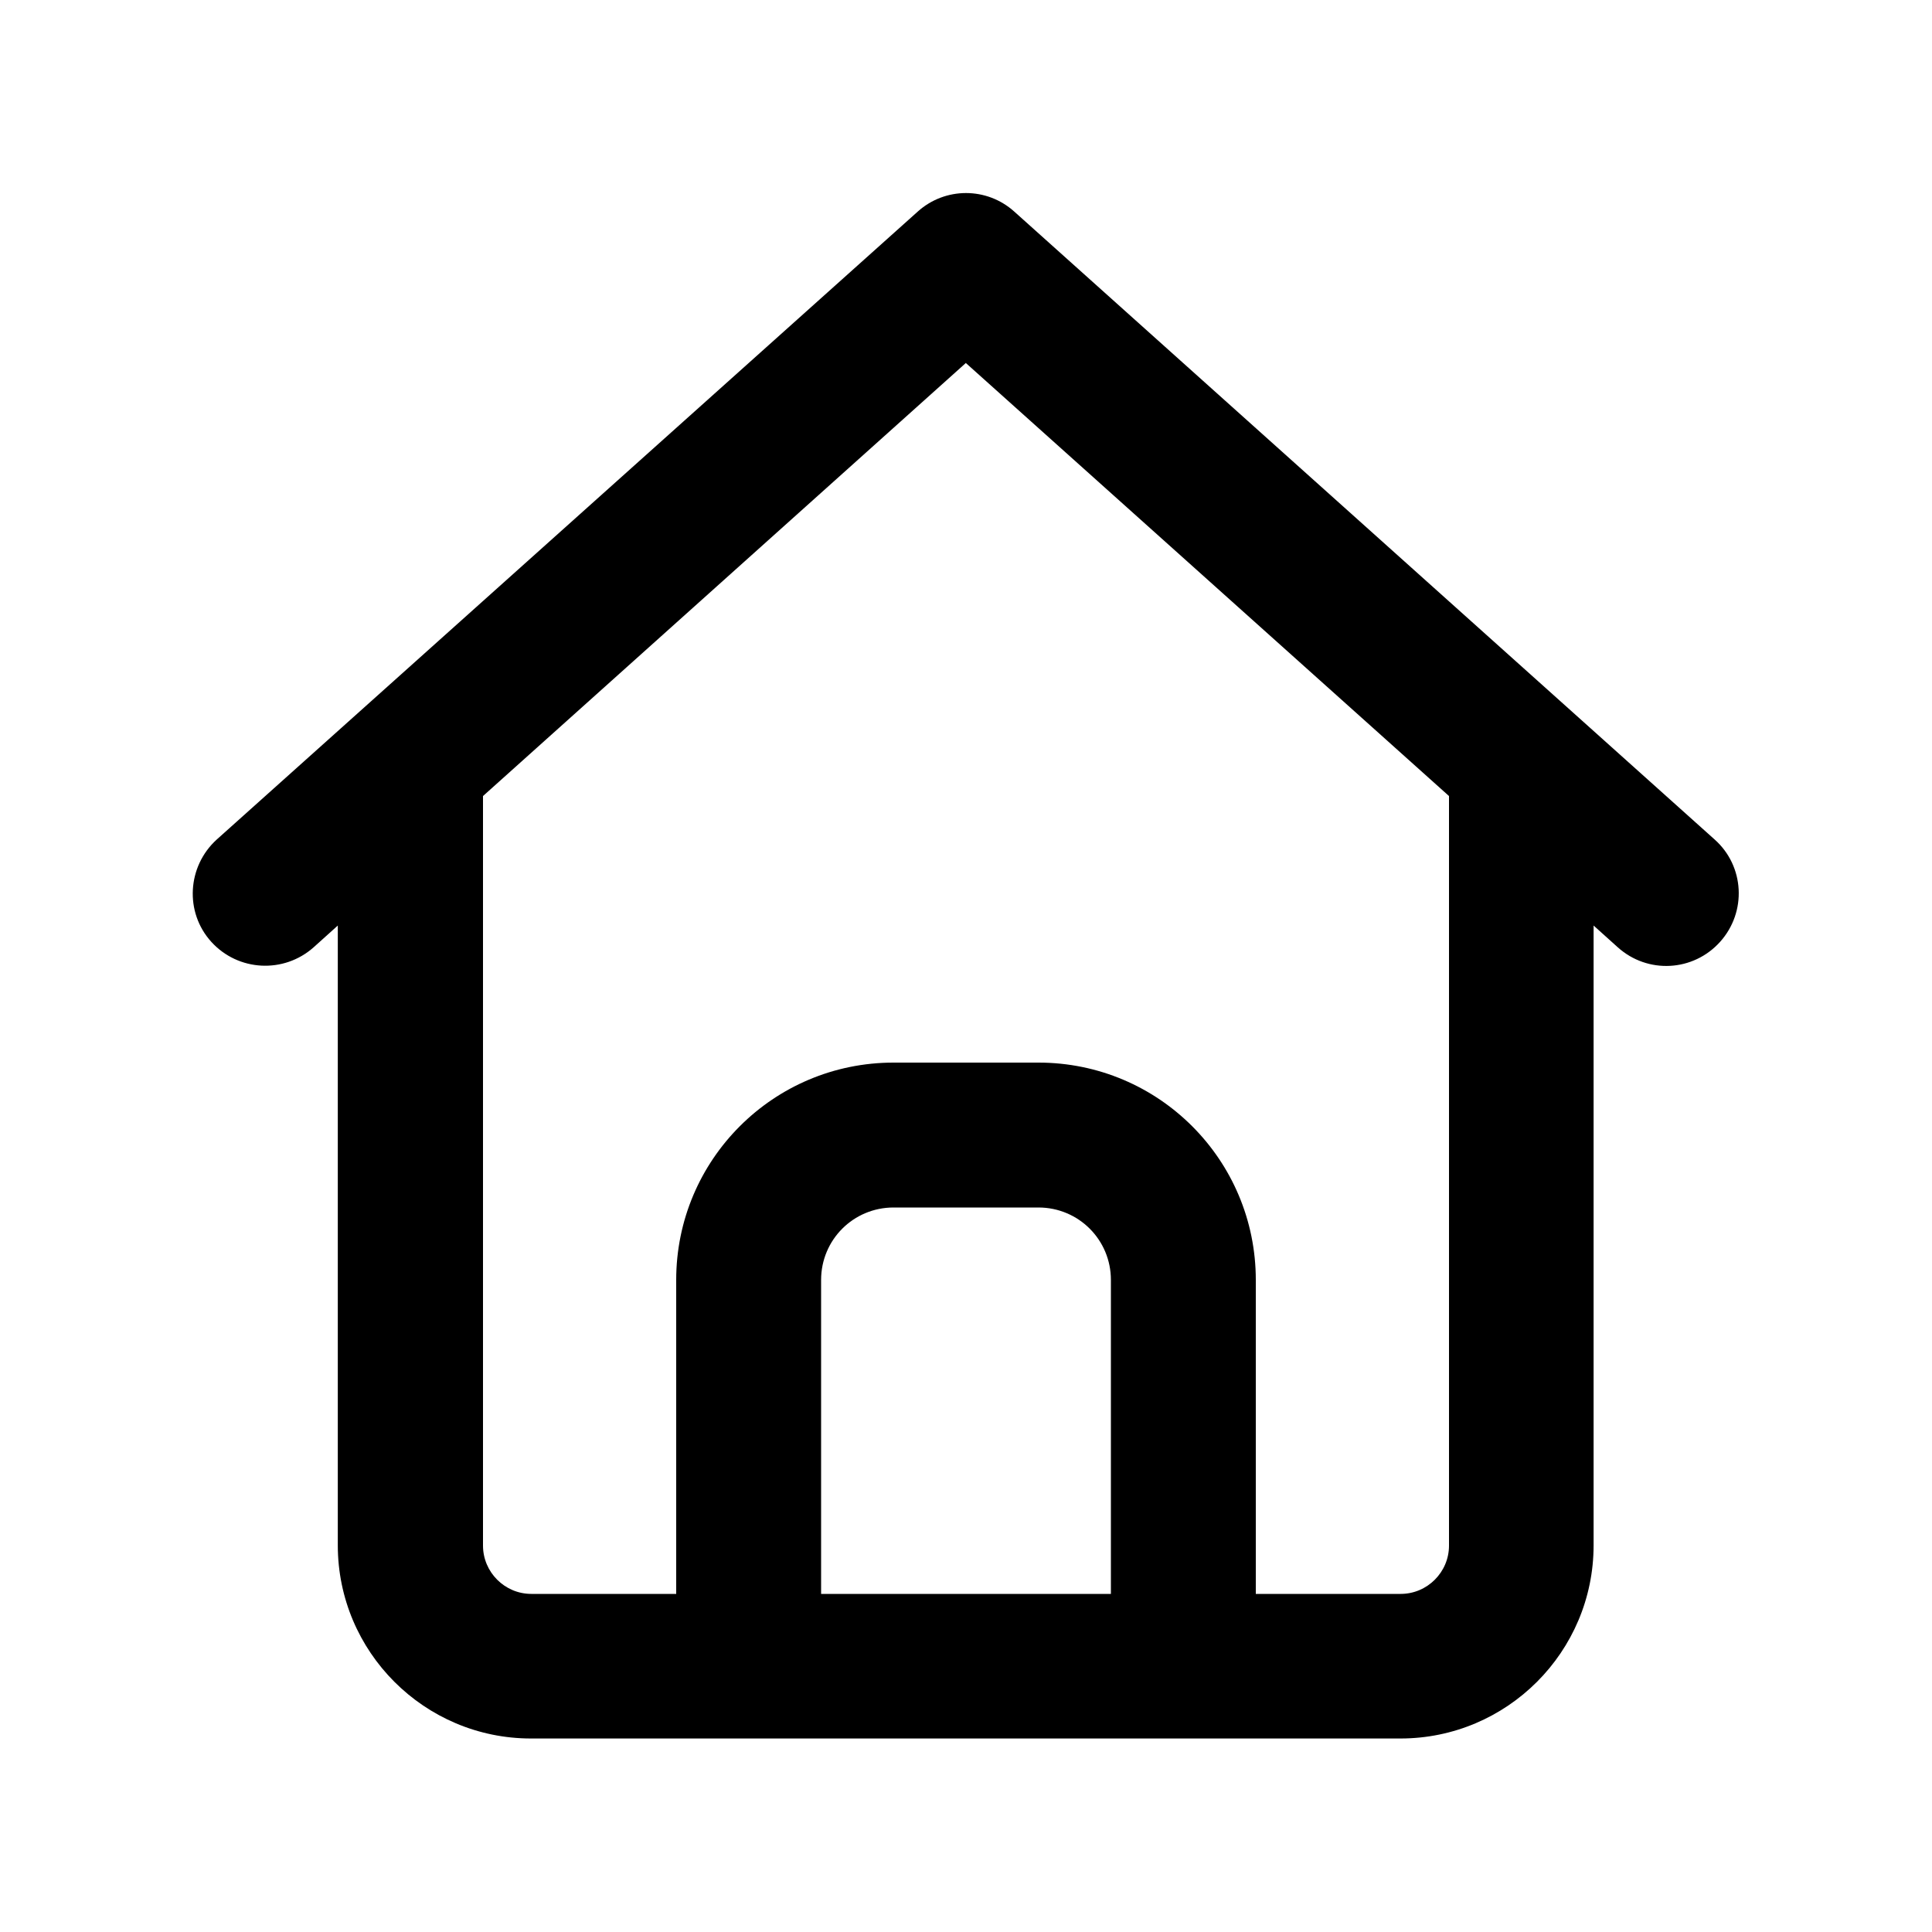
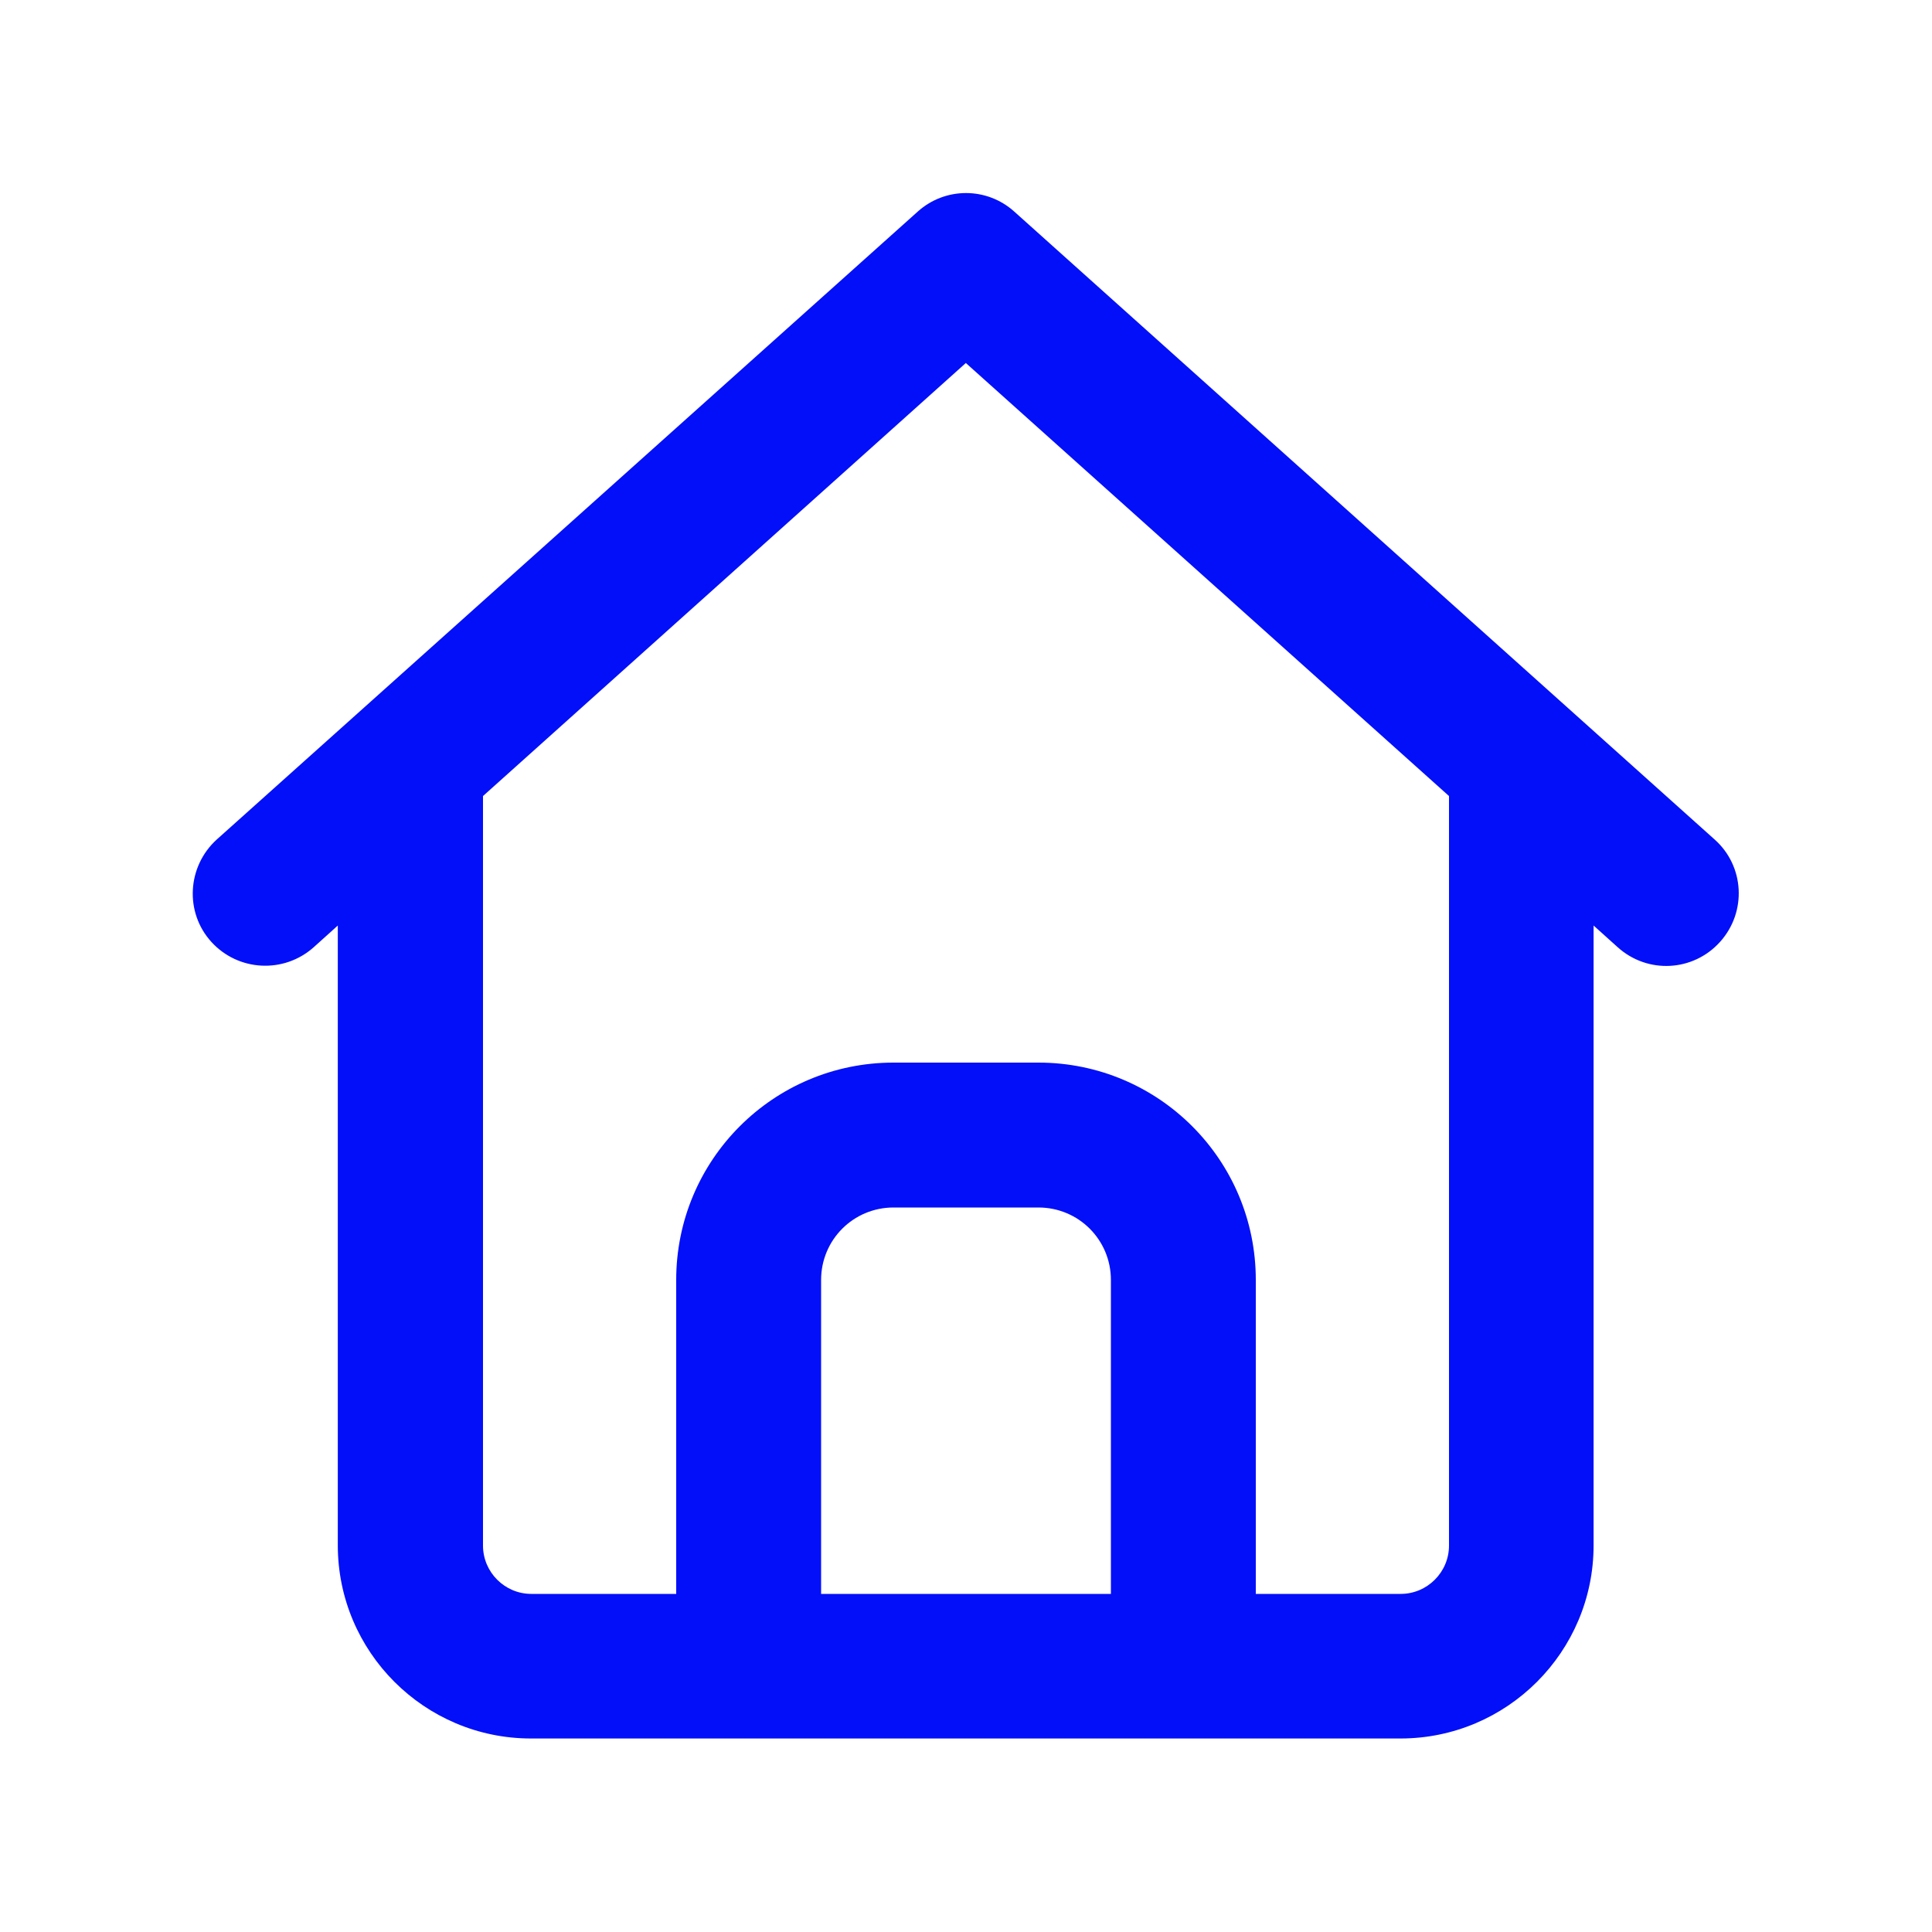
<svg xmlns="http://www.w3.org/2000/svg" viewBox="0 0 640 640">
-   <path d="M304 70.1C313.1 61.9 326.9 61.9 336 70.1L568 278.1C577.9 286.9 578.7 302.1 569.8 312C560.9 321.9 545.8 322.7 535.9 313.8L527.9 306.6L527.9 511.9C527.9 547.2 499.2 575.9 463.9 575.9L175.9 575.9C140.6 575.9 111.9 547.2 111.9 511.9L111.9 306.6L103.9 313.8C94 322.6 78.9 321.8 70 312C61.1 302.2 62 287 71.8 278.1L304 70.1zM320 120.2L160 263.7L160 512C160 520.8 167.2 528 176 528L224 528L224 424C224 384.2 256.2 352 296 352L344 352C383.8 352 416 384.2 416 424L416 528L464 528C472.8 528 480 520.8 480 512L480 263.7L320 120.3zM272 528L368 528L368 424C368 410.7 357.3 400 344 400L296 400C282.7 400 272 410.7 272 424L272 528z" />
+   <path fill="rgb(3, 15, 248)" d="M304 70.1C313.1 61.9 326.9 61.9 336 70.1L568 278.1C577.9 286.9 578.7 302.1 569.8 312C560.9 321.9 545.8 322.7 535.9 313.8L527.9 306.6L527.9 511.9C527.9 547.2 499.2 575.9 463.9 575.9L175.9 575.9C140.6 575.9 111.9 547.2 111.9 511.9L111.9 306.6L103.9 313.8C94 322.6 78.9 321.8 70 312C61.1 302.2 62 287 71.8 278.1L304 70.1zM320 120.2L160 263.7L160 512C160 520.8 167.2 528 176 528L224 528L224 424C224 384.2 256.2 352 296 352L344 352C383.8 352 416 384.2 416 424L416 528L464 528C472.8 528 480 520.8 480 512L480 263.7L320 120.3zM272 528L368 528L368 424C368 410.7 357.3 400 344 400L296 400C282.7 400 272 410.7 272 424L272 528z" />
</svg>
